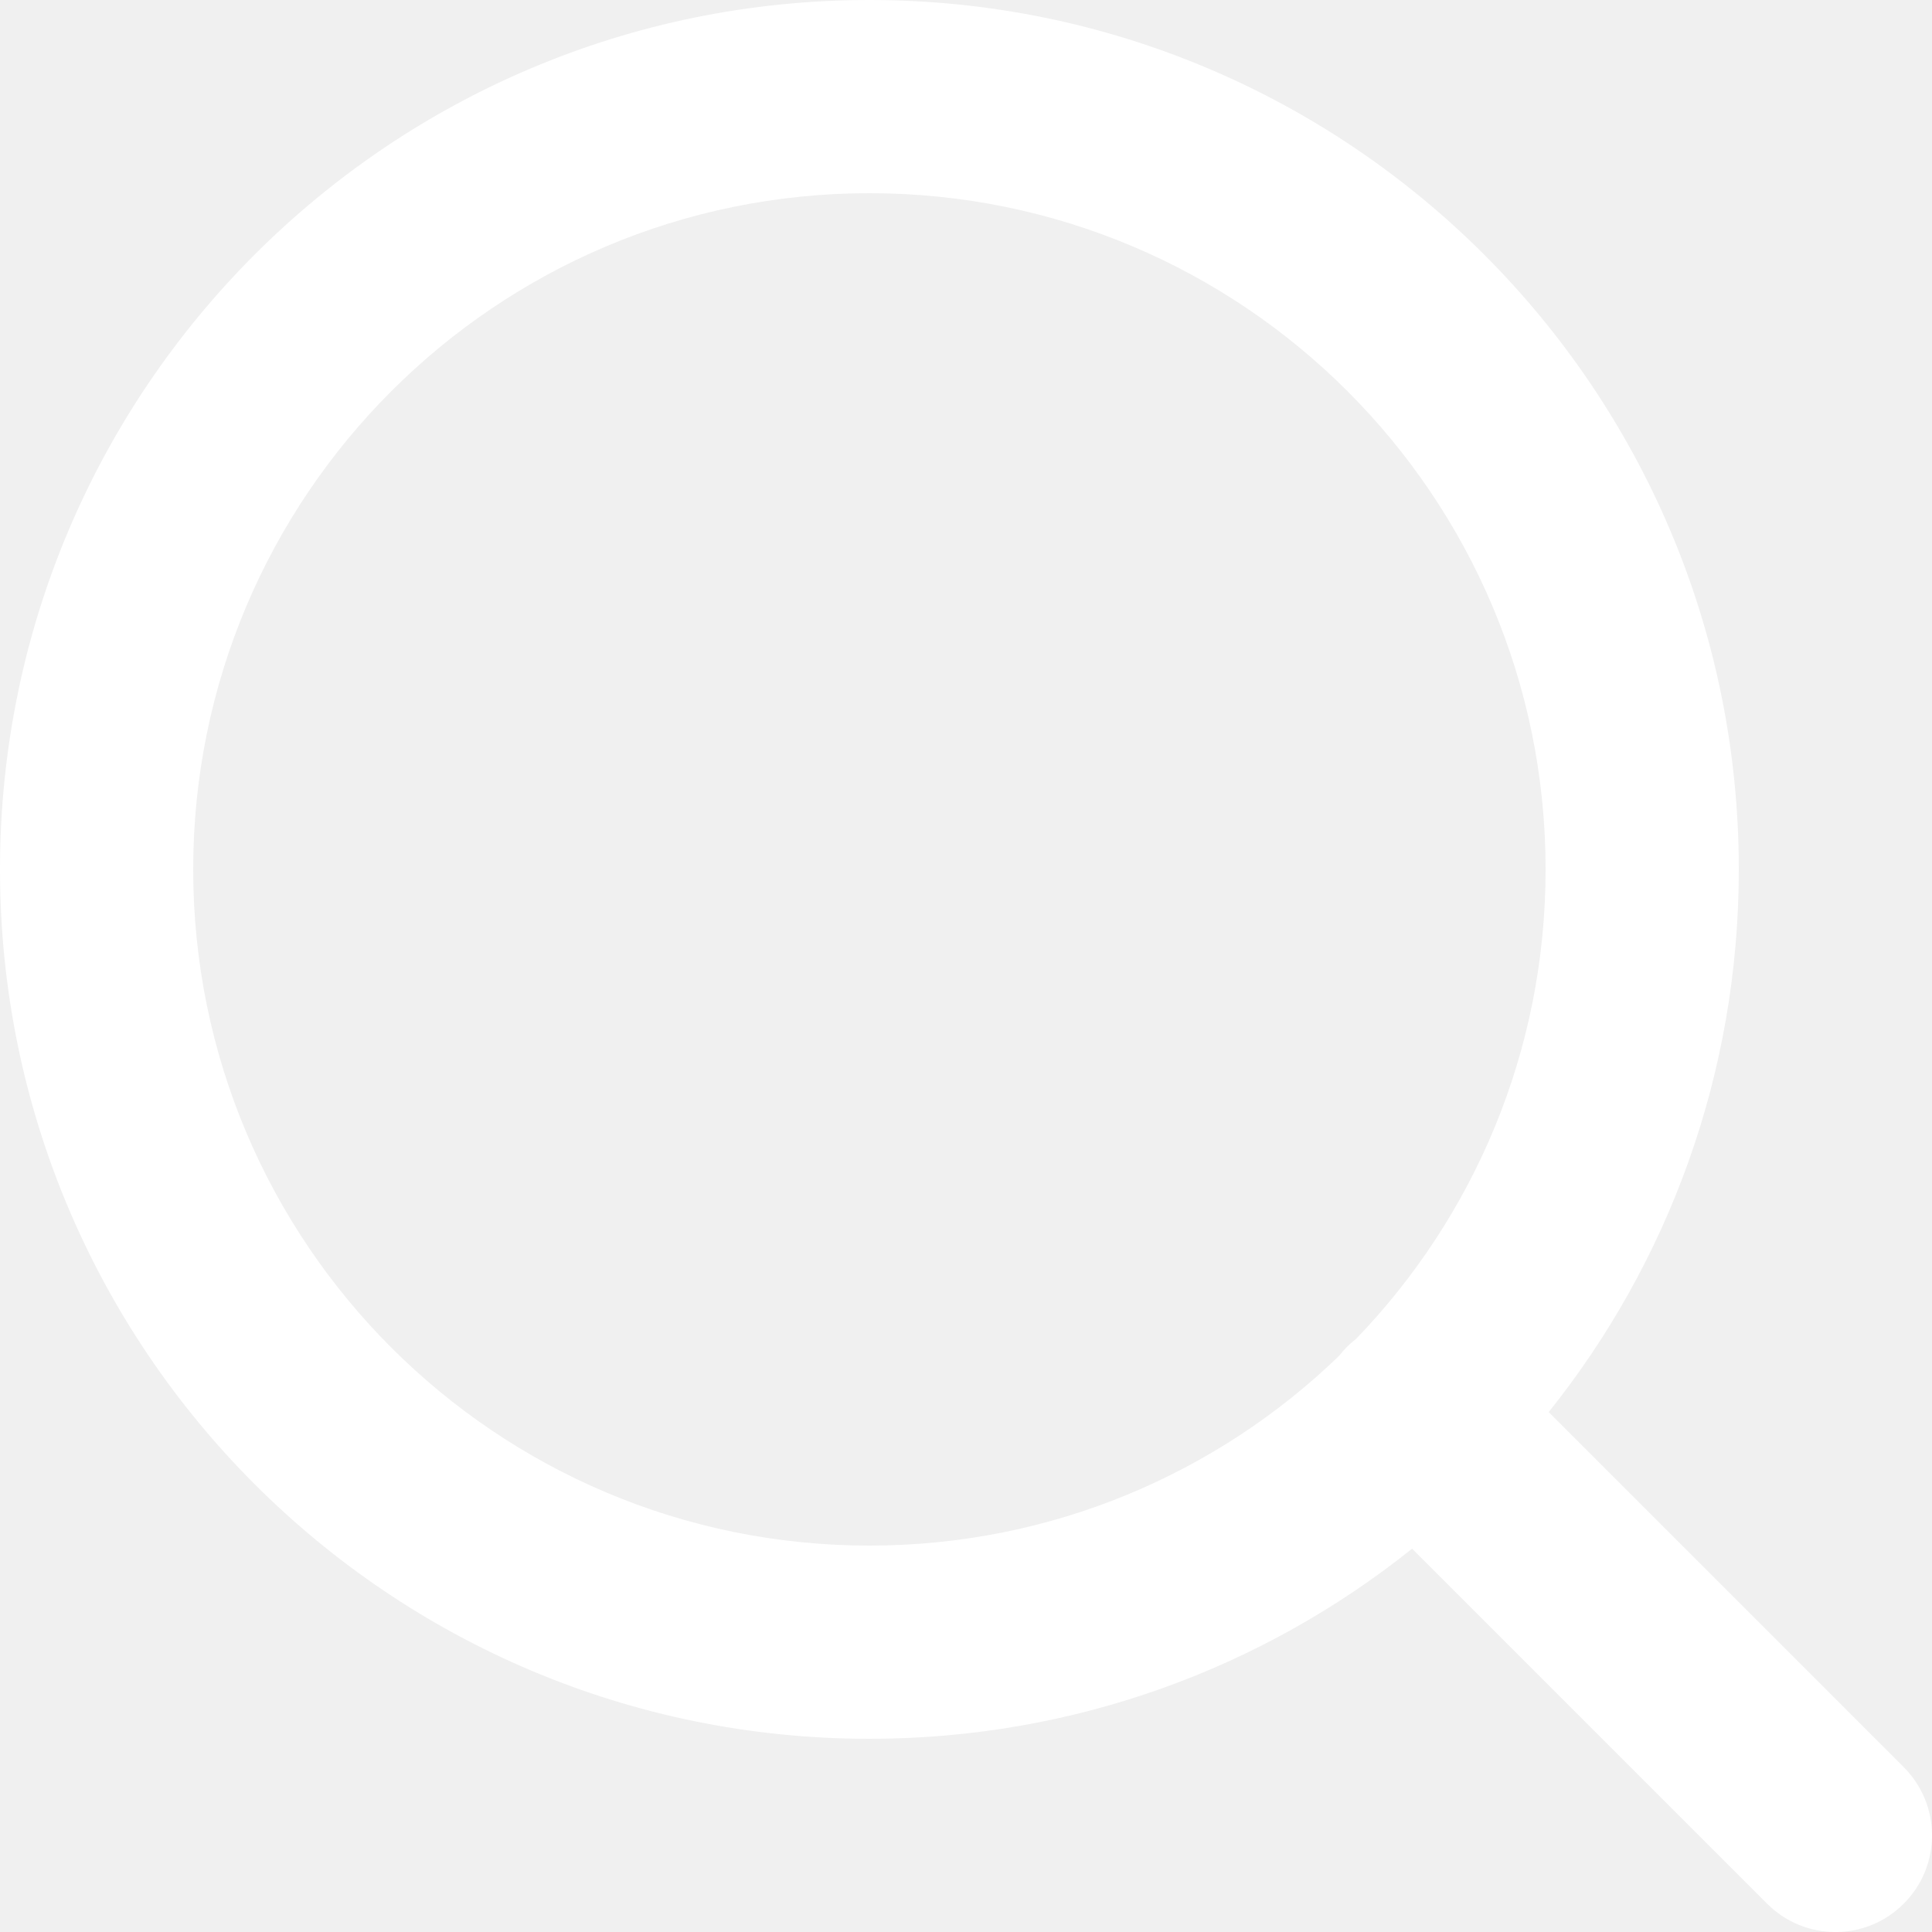
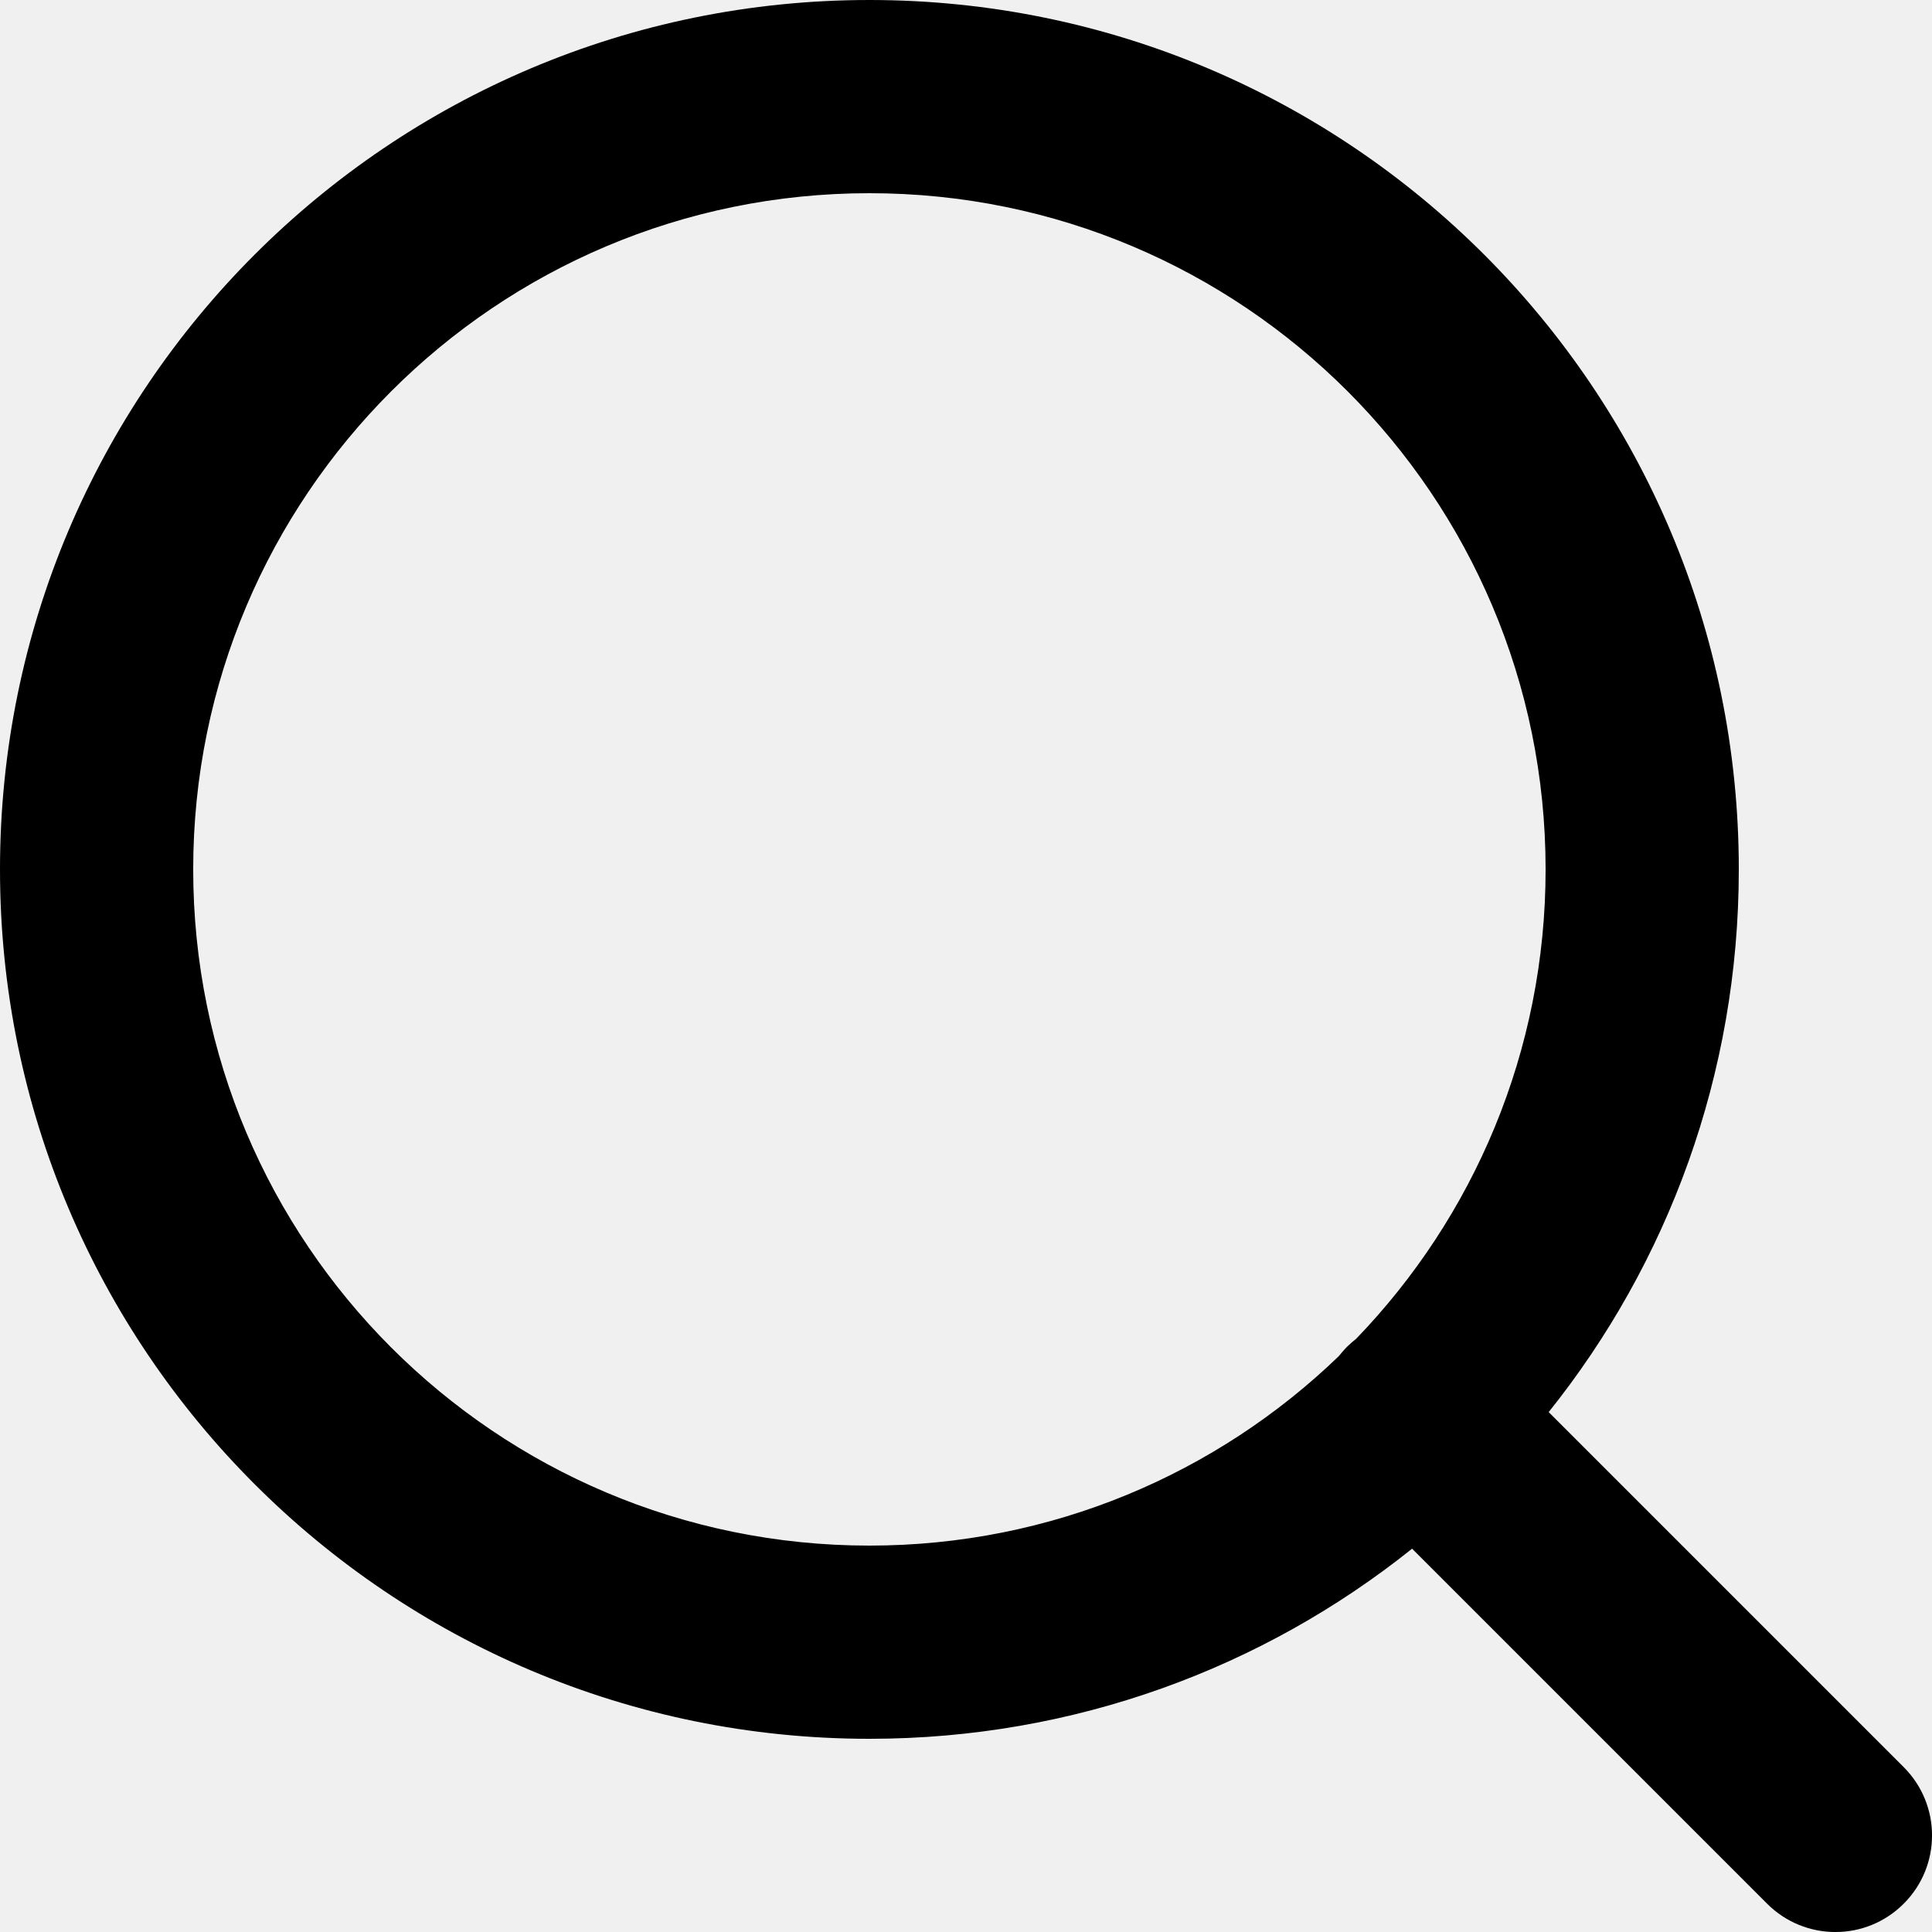
<svg xmlns="http://www.w3.org/2000/svg" width="20" height="20" viewBox="0 0 20 20" fill="none">
-   <path fill-rule="evenodd" clip-rule="evenodd" d="M2 9C2 5.134 5.134 2 9 2C12.866 2 16 5.134 16 9C16 10.887 15.253 12.6 14.039 13.859C14.006 13.885 13.974 13.913 13.943 13.943C13.913 13.974 13.885 14.006 13.859 14.039C12.6 15.253 10.887 16 9 16C5.134 16 2 12.866 2 9ZM14.618 16.032C13.078 17.264 11.125 18 9 18C4.029 18 0 13.971 0 9C0 4.029 4.029 0 9 0C13.971 0 18 4.029 18 9C18 11.125 17.264 13.078 16.032 14.618L19.707 18.293C20.098 18.684 20.098 19.317 19.707 19.707C19.317 20.098 18.684 20.098 18.293 19.707L14.618 16.032Z" fill="white" />
+   <path fill-rule="evenodd" clip-rule="evenodd" d="M2 9C2 5.134 5.134 2 9 2C12.866 2 16 5.134 16 9C16 10.887 15.253 12.6 14.039 13.859C14.006 13.885 13.974 13.913 13.943 13.943C13.913 13.974 13.885 14.006 13.859 14.039C12.6 15.253 10.887 16 9 16C5.134 16 2 12.866 2 9ZM14.618 16.032C13.078 17.264 11.125 18 9 18C4.029 18 0 13.971 0 9C0 4.029 4.029 0 9 0C13.971 0 18 4.029 18 9C18 11.125 17.264 13.078 16.032 14.618L19.707 18.293C20.098 18.684 20.098 19.317 19.707 19.707C19.317 20.098 18.684 20.098 18.293 19.707L14.618 16.032Z" fill="currentColor" />
</svg>
